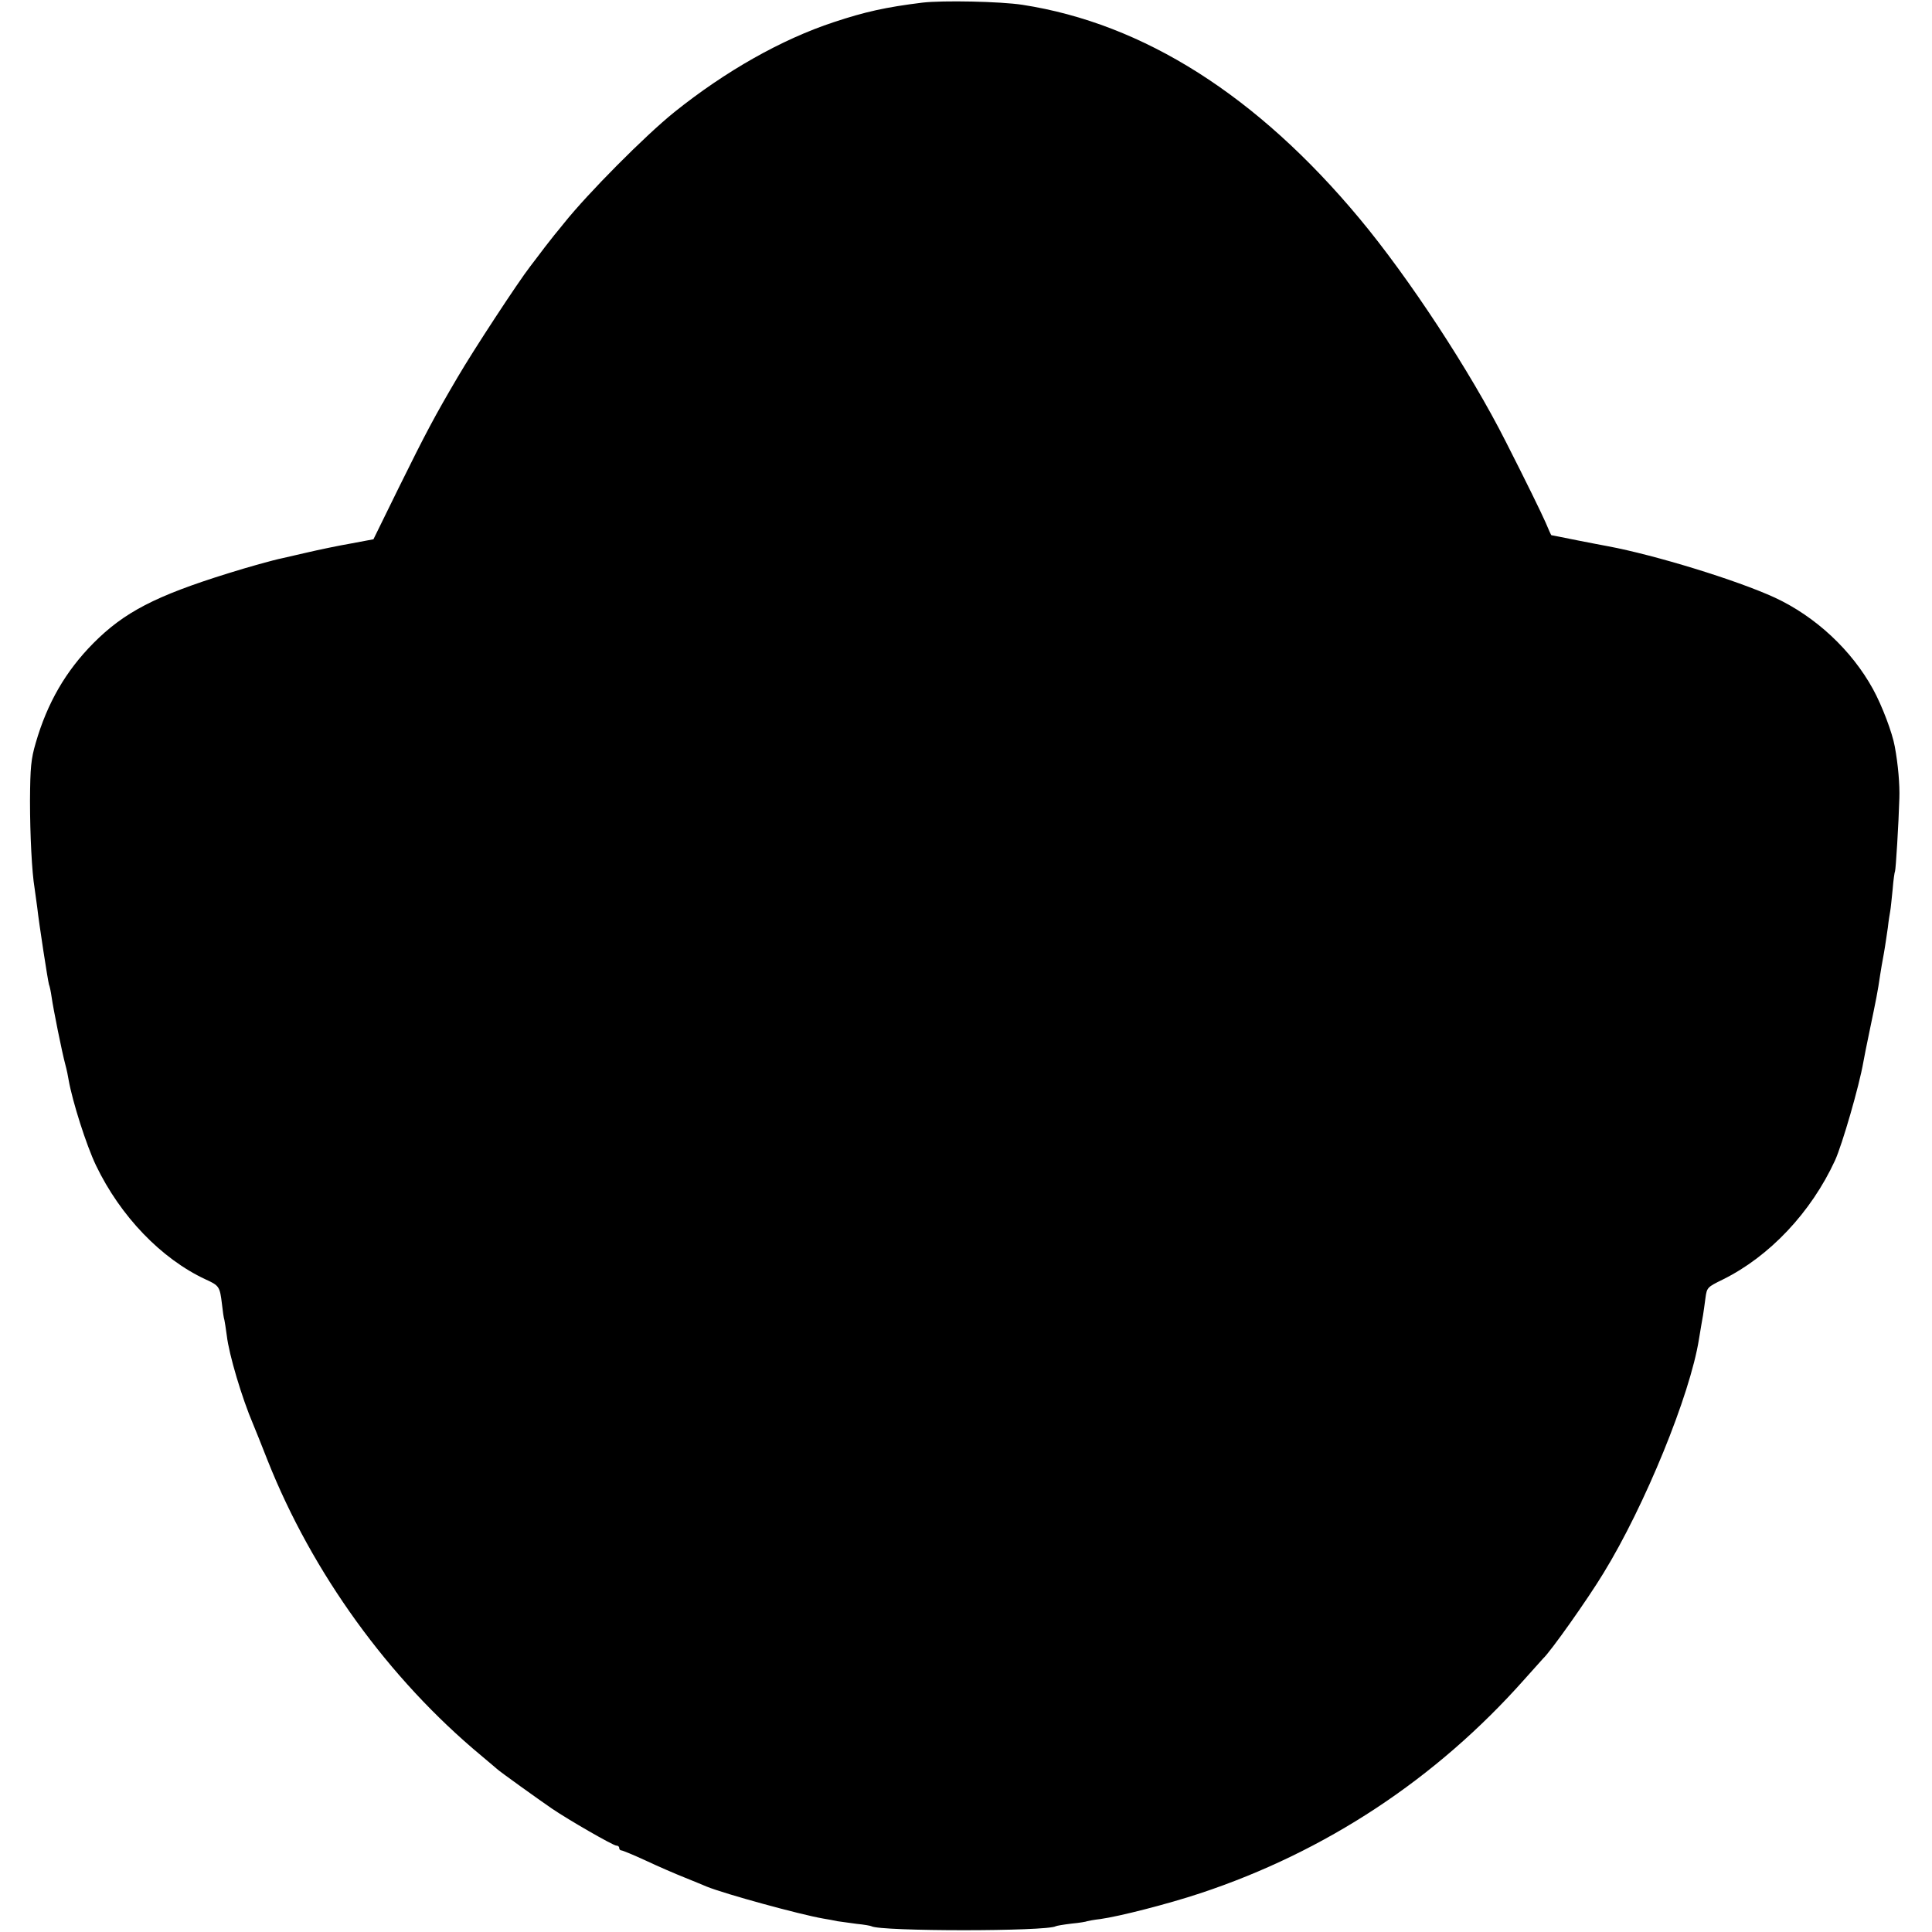
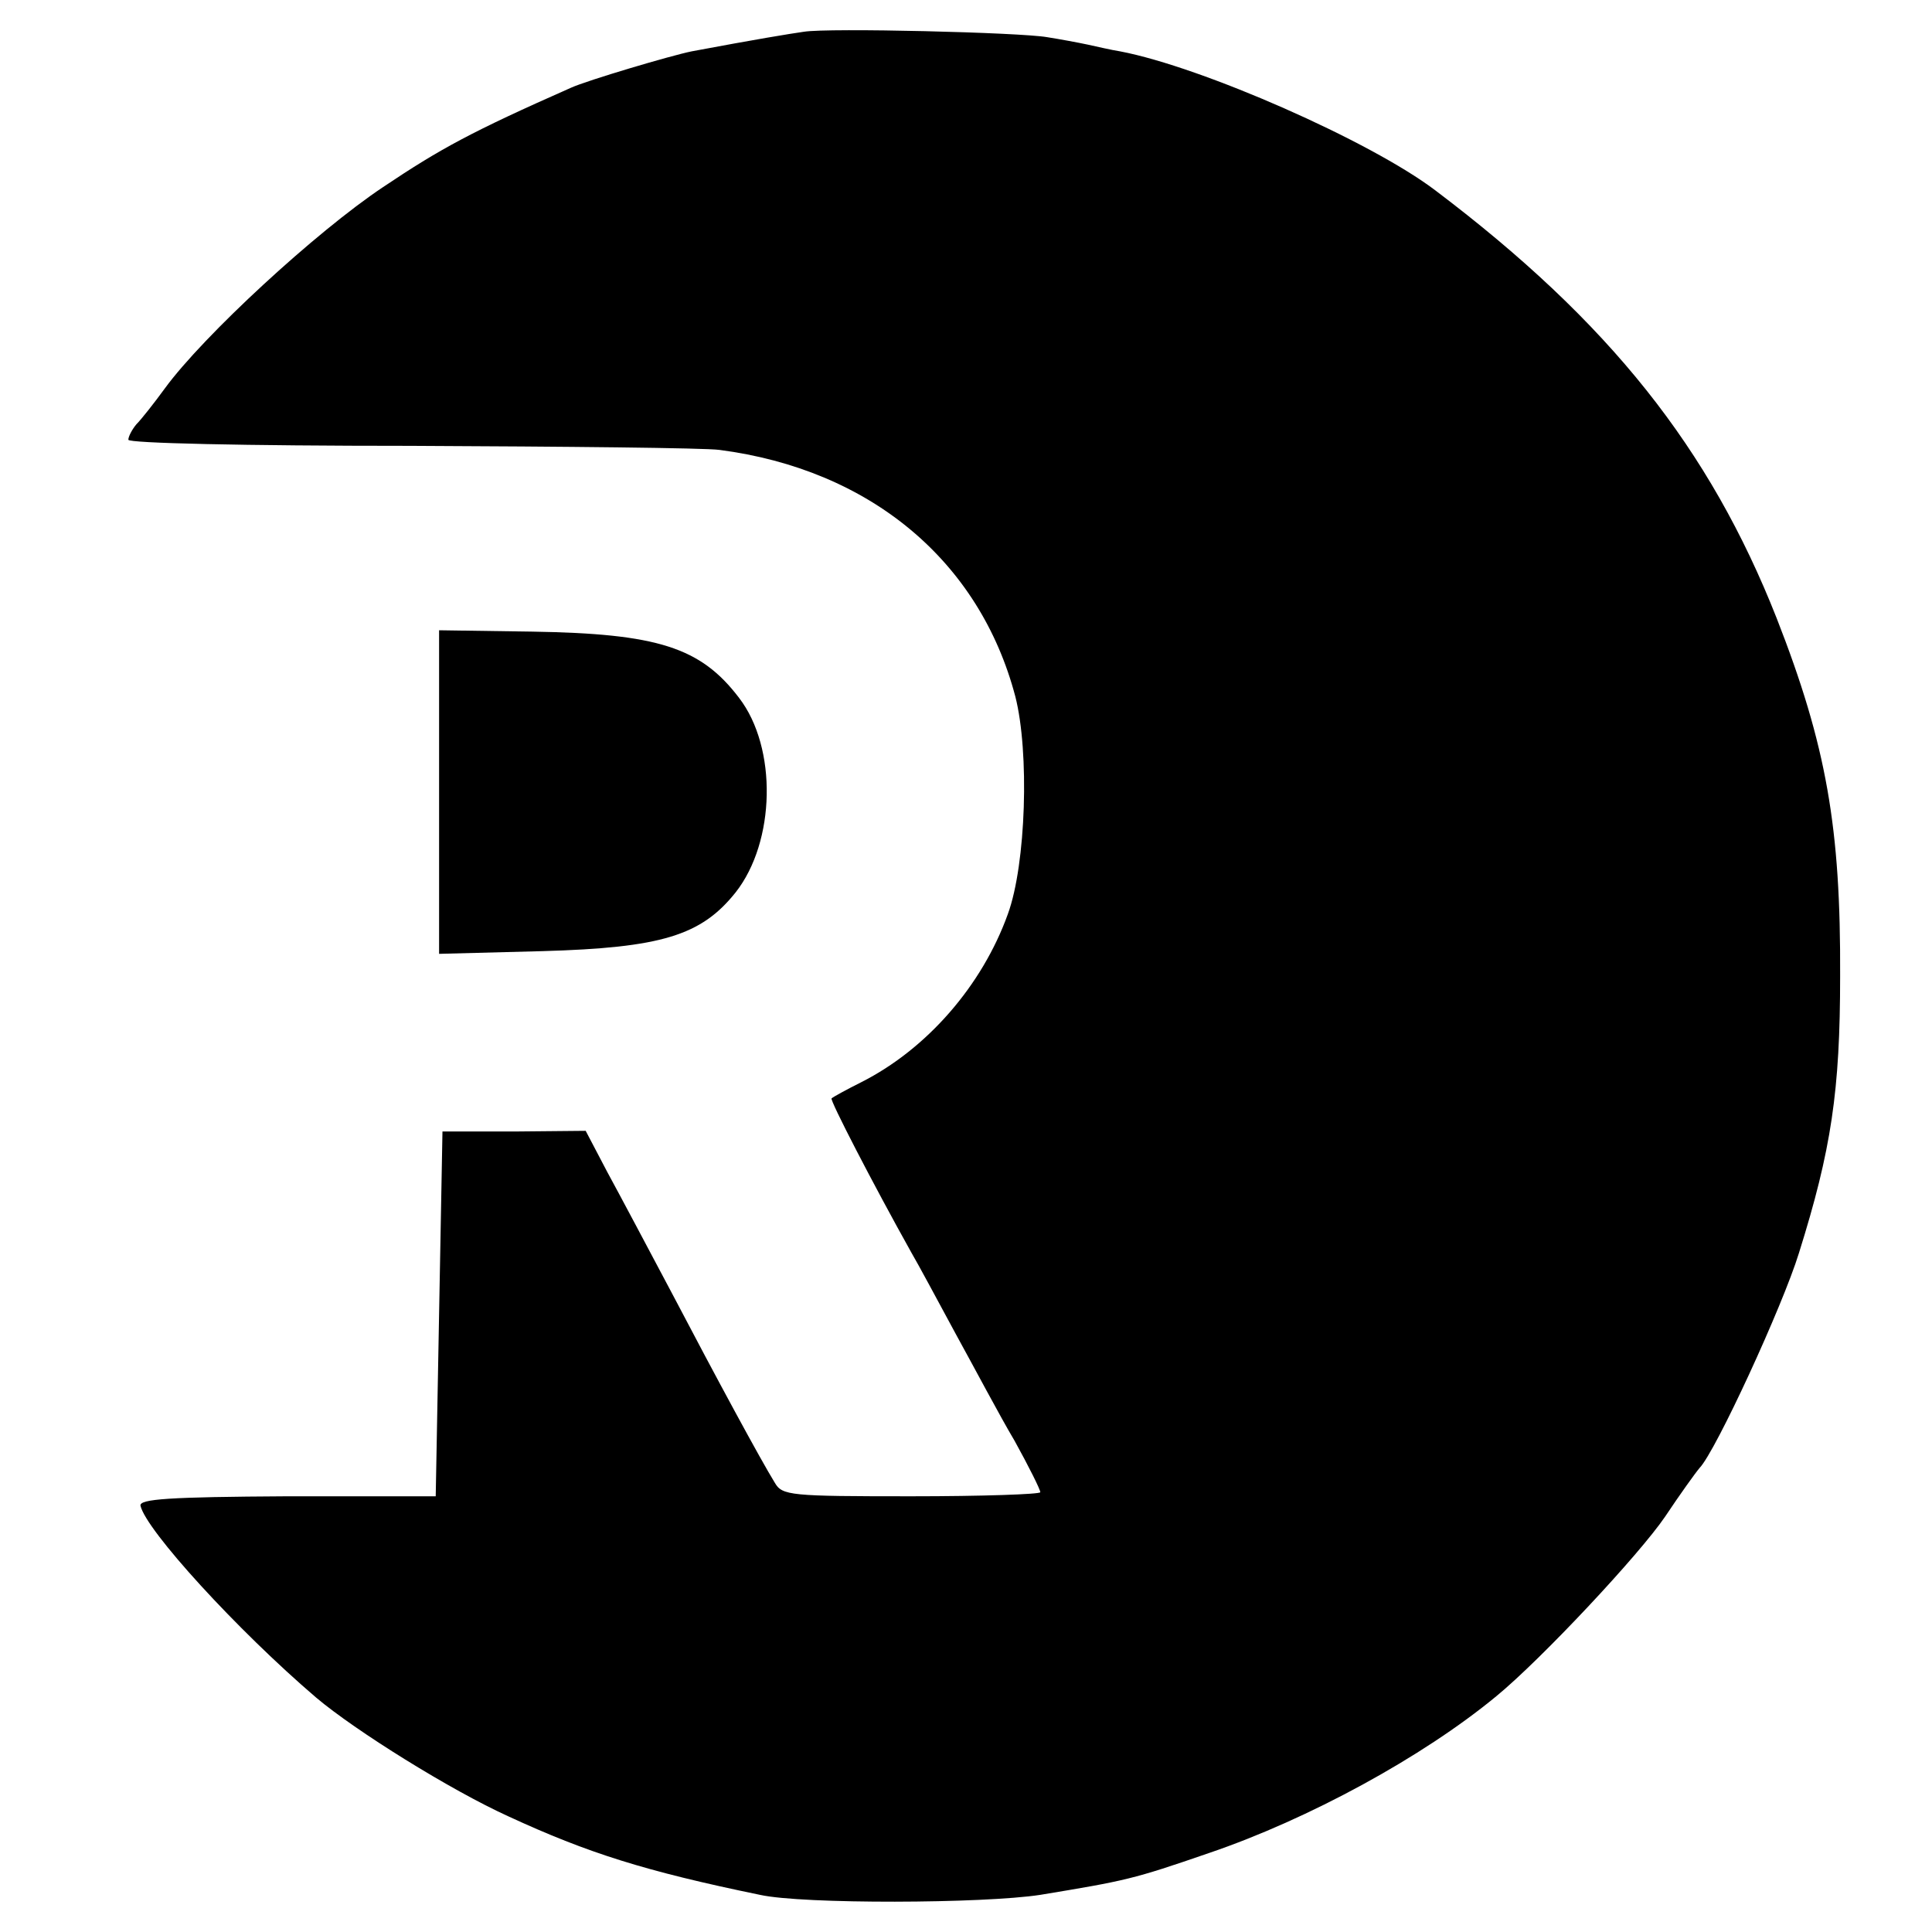
- <svg xmlns="http://www.w3.org/2000/svg" version="1.0" width="805pt" height="805pt" viewBox="0 0 805 805" preserveAspectRatio="xMidYMid meet">
-   <g transform="translate(0,805) scale(0.1,-0.1)" fill="#000000" stroke="none">
-     <path d="M3843 8039 c-153 -19 -238 -38 -368 -81 -219 -72 -453 -205 -665 -375 -123 -99 -362 -340 -460 -463 -14 -17 -32 -40 -40 -49 -8 -10 -26 -33 -40 -51 -14 -19 -41 -54 -60 -79 -52 -67 -238 -351 -304 -464 -94 -160 -132 -231 -244 -458 l-106 -216 -96 -18 c-52 -9 -133 -26 -180 -37 -47 -11 -92 -21 -100 -23 -44 -9 -147 -38 -230 -64 -302 -94 -433 -162 -561 -291 -115 -116 -192 -249 -240 -415 -20 -68 -23 -103 -24 -240 0 -145 8 -300 19 -365 2 -14 7 -50 11 -80 8 -72 44 -304 49 -322 3 -7 8 -30 11 -52 7 -50 43 -229 57 -281 6 -22 12 -51 14 -65 16 -90 73 -270 114 -356 102 -212 272 -389 457 -475 57 -26 59 -30 68 -104 3 -27 7 -57 10 -65 2 -8 6 -37 10 -65 9 -79 63 -260 110 -370 7 -16 34 -84 60 -150 186 -469 505 -910 890 -1230 33 -28 62 -52 65 -55 7 -8 176 -129 230 -166 69 -47 255 -154 268 -154 7 0 12 -4 12 -10 0 -5 4 -10 9 -10 5 0 51 -19 103 -43 51 -24 125 -56 163 -71 39 -16 79 -32 90 -37 77 -31 387 -116 485 -133 19 -3 46 -8 59 -11 13 -2 49 -7 80 -11 31 -3 59 -8 62 -10 38 -22 730 -22 768 0 3 2 33 7 66 11 32 3 62 8 65 10 3 1 28 6 55 9 79 11 279 62 415 107 523 173 984 477 1352 892 40 45 75 84 78 87 29 26 185 246 251 355 172 280 361 742 398 975 7 41 14 86 17 100 2 14 7 46 10 71 6 45 8 46 73 78 194 96 367 279 467 496 30 66 101 311 118 410 3 17 14 73 25 125 29 139 35 169 45 238 2 15 9 54 15 87 6 33 13 83 17 110 3 28 8 58 10 69 2 10 6 51 10 90 3 39 8 73 10 76 3 6 15 198 18 304 2 55 -5 140 -19 215 -10 57 -53 171 -91 240 -89 162 -239 302 -409 381 -159 73 -498 177 -695 214 -14 2 -72 14 -130 25 -58 12 -106 21 -106 21 -1 0 -12 24 -24 53 -19 43 -82 172 -166 337 -148 293 -404 683 -609 929 -426 512 -900 813 -1405 891 -91 14 -332 19 -417 9z" />
+ <svg xmlns="http://www.w3.org/2000/svg" version="1.0" width="286pt" height="286pt" viewBox="0 0 286 286" preserveAspectRatio="xMidYMid meet">
+   <g transform="translate(0,286) scale(0.1,-0.1)" fill="#000000" stroke="none">
+     <path d="M1190 2813 c-21 -3 -70 -11 -166 -29 -30 -6 -155 -43 -179 -54 -147 -65 -193 -90 -278 -147 -99 -66 -266 -220 -323 -298 -16 -22 -35 -46 -42 -53 -6 -7 -12 -18 -12 -23 0 -5 168 -9 418 -9 229 -1 435 -3 457 -6 223 -29 385 -164 438 -365 21 -82 16 -248 -11 -322 -38 -106 -120 -200 -217 -249 -22 -11 -42 -22 -44 -24 -3 -2 61 -126 118 -228 10 -17 39 -71 66 -121 27 -49 65 -121 87 -158 21 -38 38 -72 38 -76 0 -3 -86 -6 -191 -6 -179 0 -191 1 -202 20 -21 34 -87 156 -152 280 -35 66 -78 147 -96 180 l-32 61 -106 -1 -106 0 -5 -270 -5 -270 -220 0 c-175 -1 -219 -4 -217 -14 8 -36 143 -184 260 -284 58 -49 199 -137 285 -176 117 -54 202 -81 372 -116 63 -14 331 -13 415 0 127 21 137 23 250 62 147 50 316 142 425 232 67 55 212 210 250 266 22 33 45 65 51 72 24 25 123 240 147 318 48 153 61 240 61 410 1 219 -20 341 -94 530 -99 251 -247 438 -505 633 -96 73 -346 183 -467 206 -13 2 -34 7 -48 10 -14 3 -41 8 -60 11 -40 7 -323 14 -360 8z" />
+     <path d="M650 1688 l0 -240 153 4 c176 5 235 23 286 87 59 75 62 214 5 288 -57 75 -121 95 -306 98 l-138 2 0 -239z" />
  </g>
</svg>
